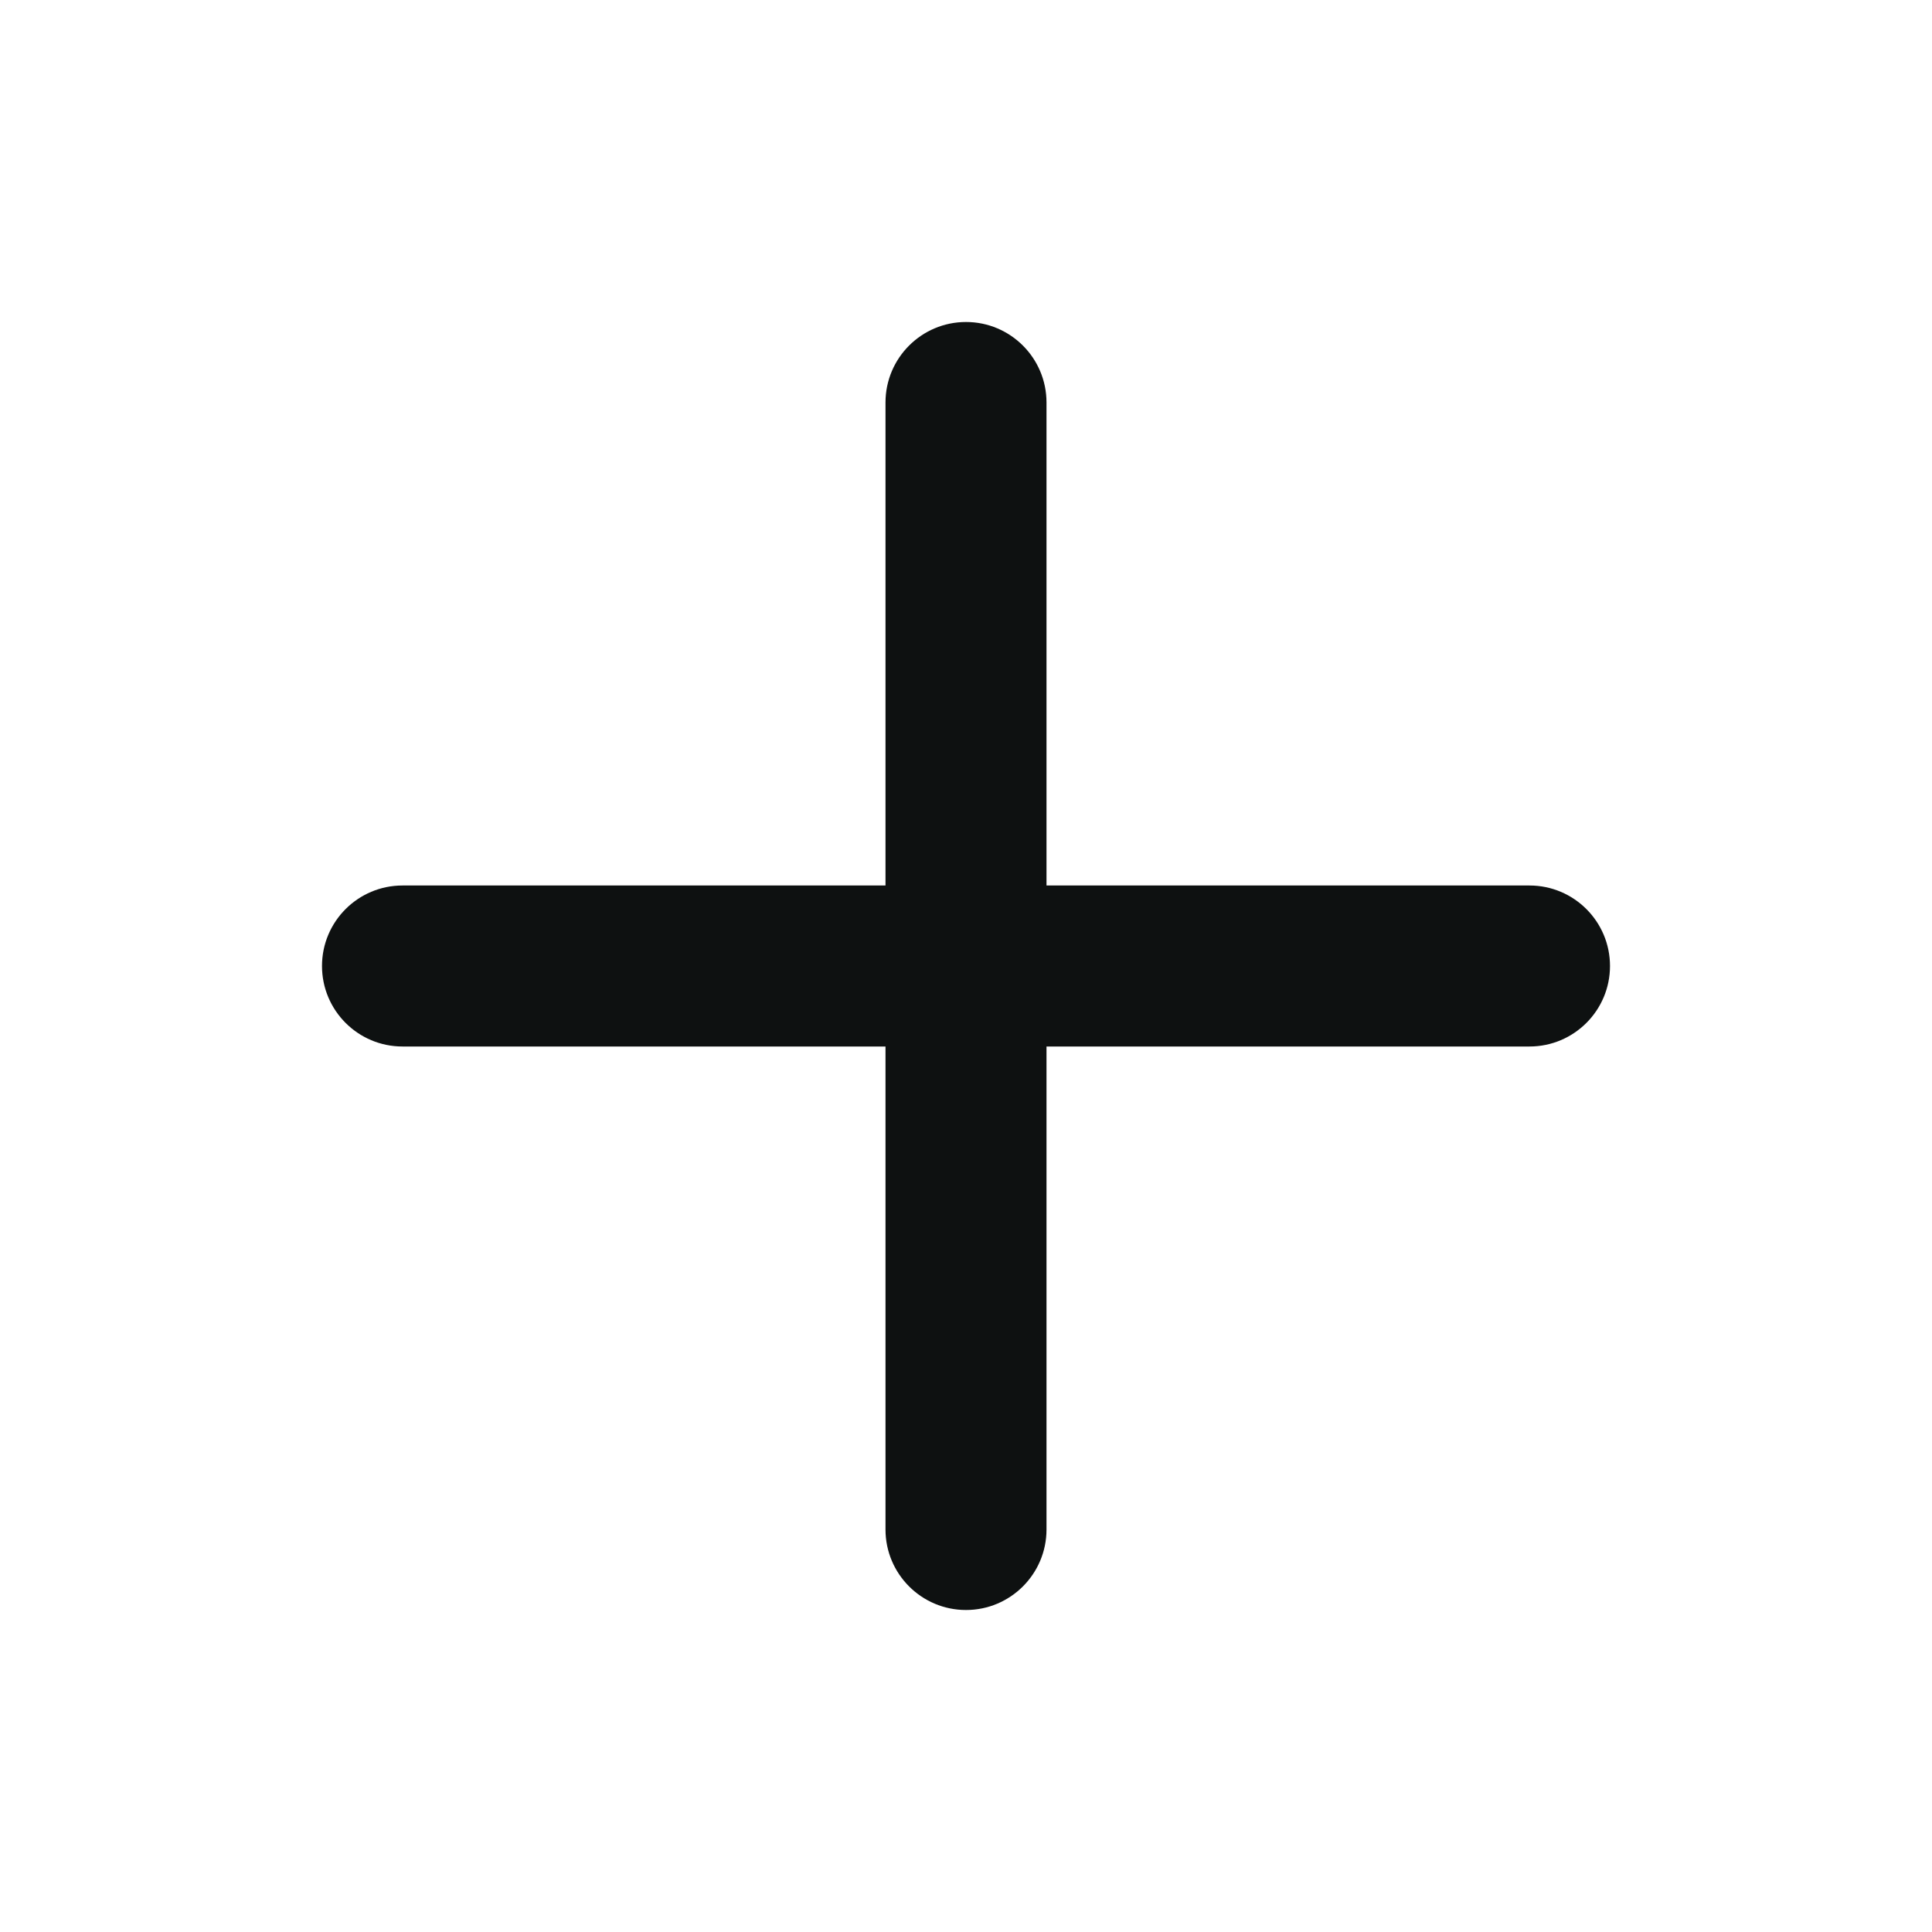
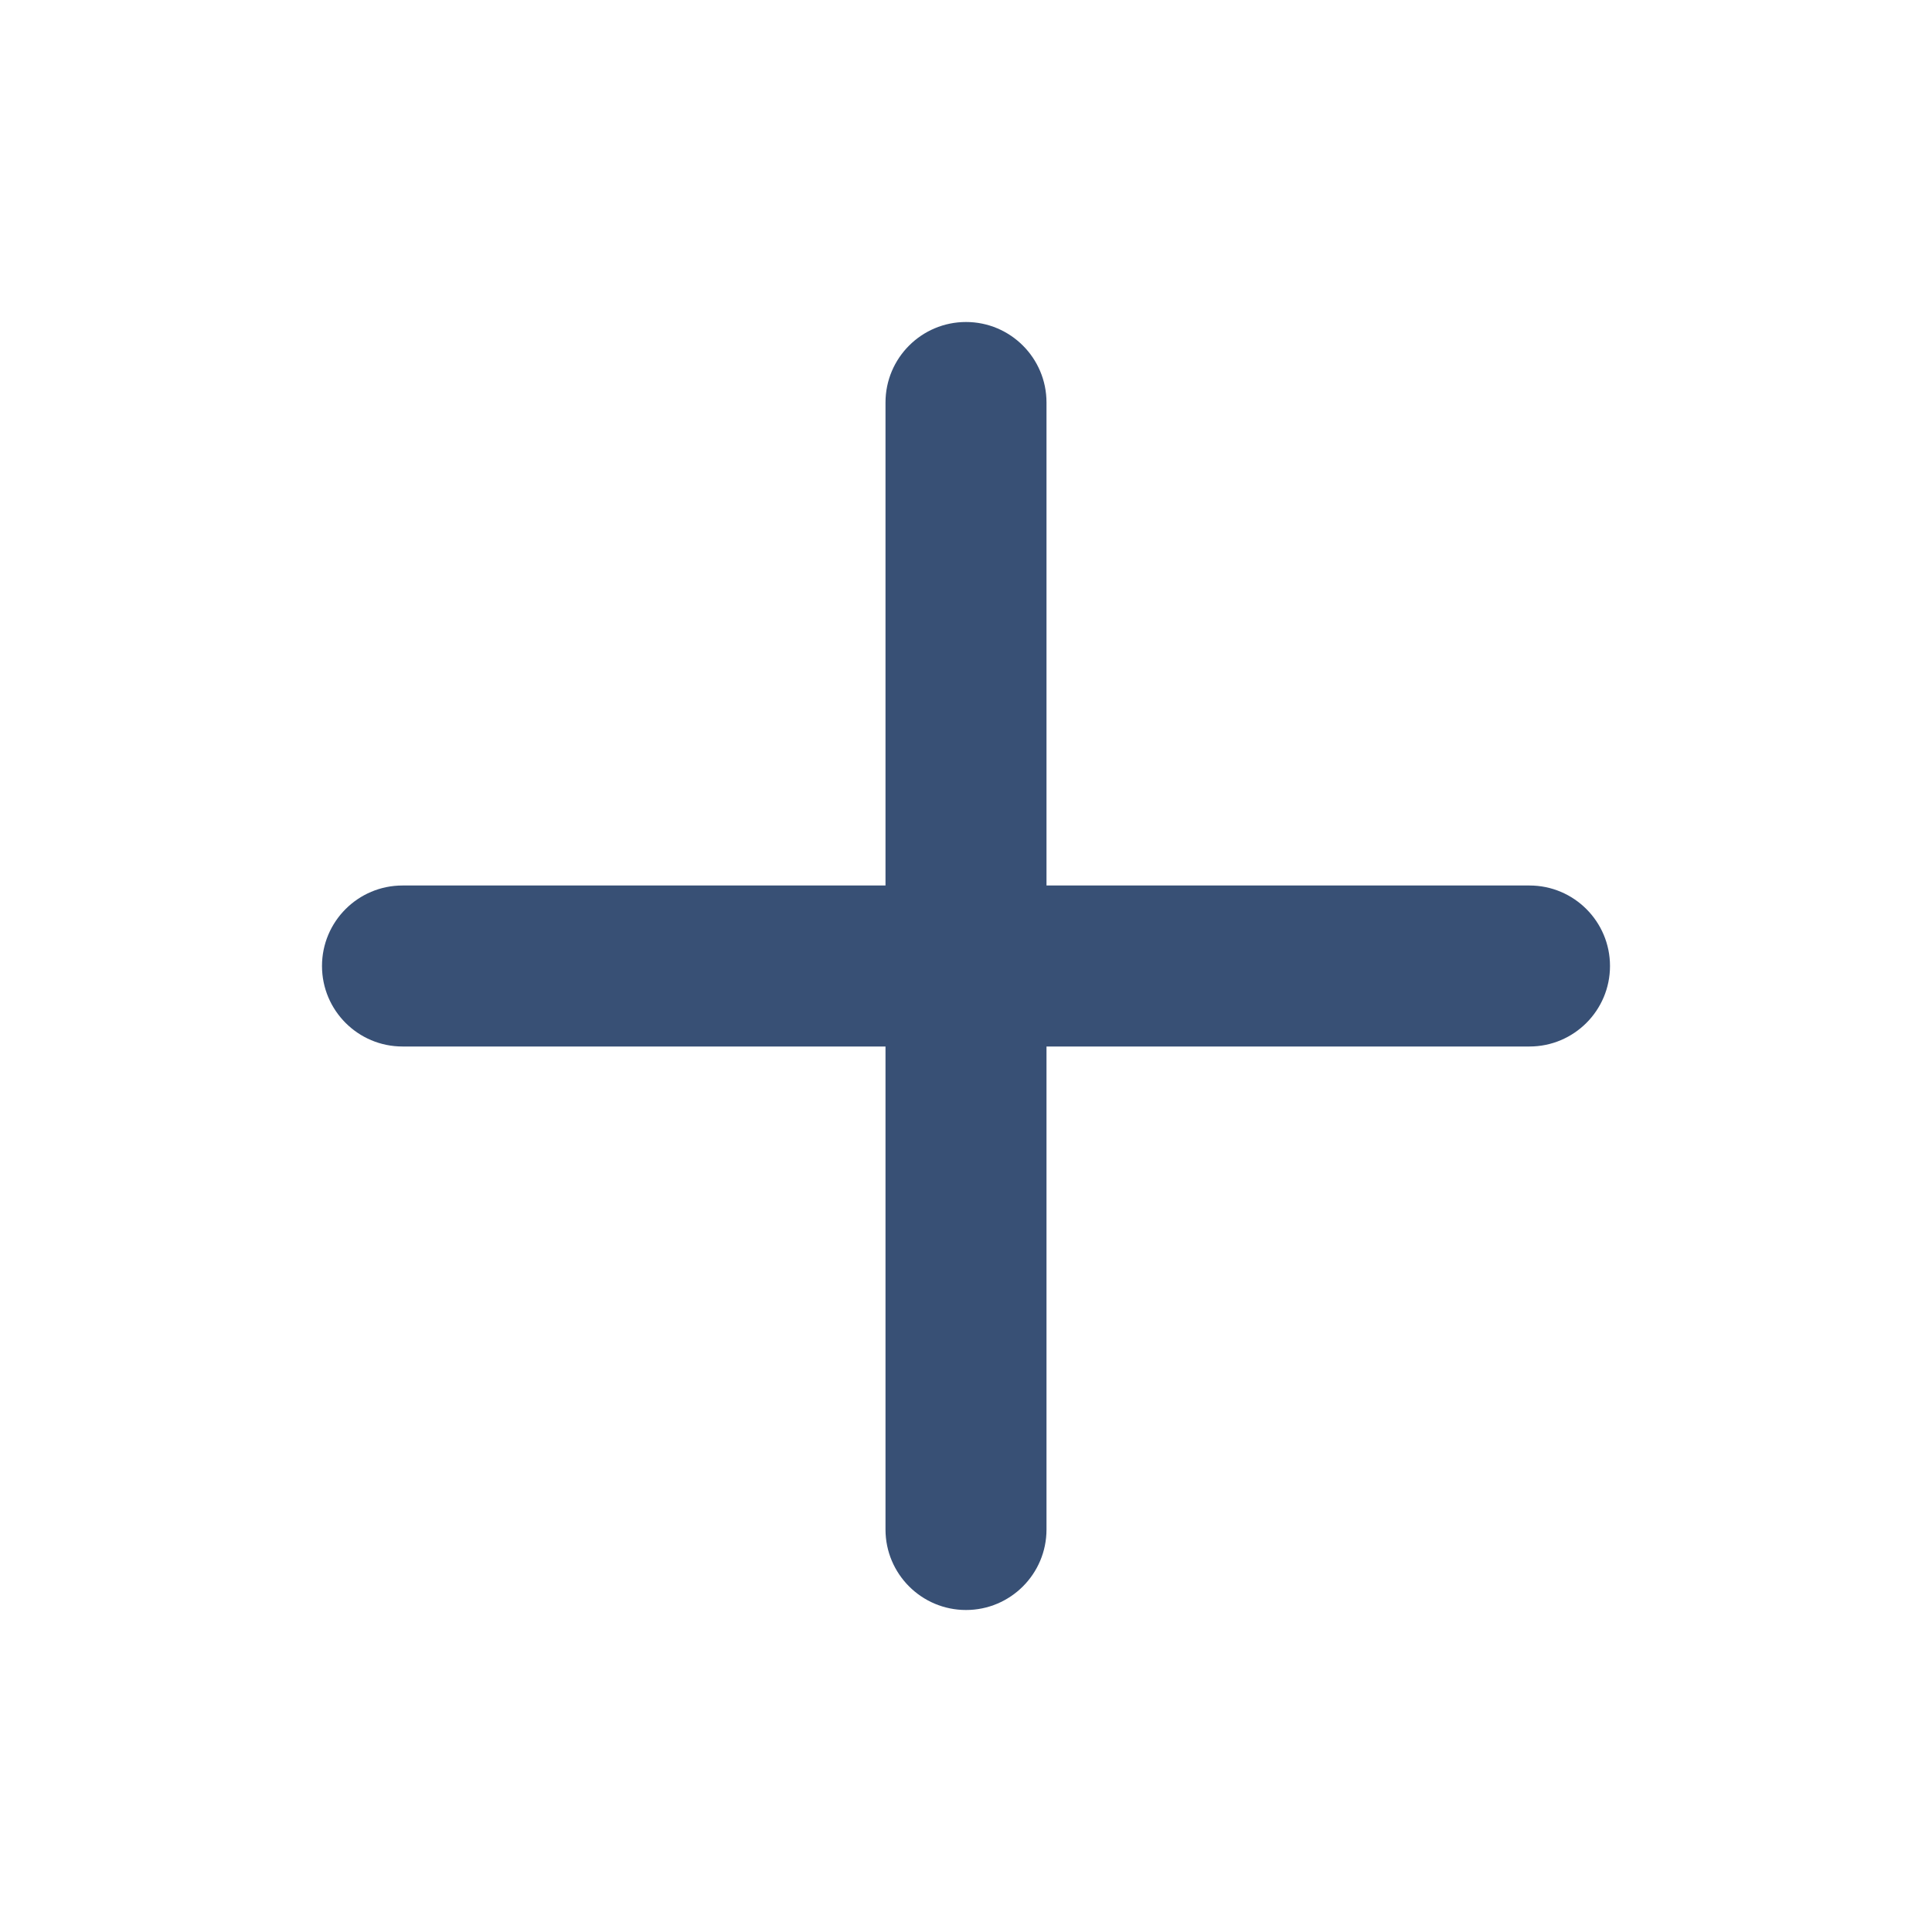
<svg xmlns="http://www.w3.org/2000/svg" width="24" height="24" viewBox="0 0 24 24" fill="none">
-   <path fill-rule="evenodd" clip-rule="evenodd" d="M12 4C12.552 4 13 4.448 13 5V11H19C19.552 11 20 11.448 20 12C20 12.552 19.552 13 19 13H13V19C13 19.552 12.552 20 12 20C11.448 20 11 19.552 11 19V13H5C4.448 13 4 12.552 4 12C4 11.448 4.448 11 5 11H11V5C11 4.448 11.448 4 12 4Z" fill="#0E1111" />
+   <path fill-rule="evenodd" clip-rule="evenodd" d="M12 4C12.552 4 13 4.448 13 5V11H19C19.552 11 20 11.448 20 12C20 12.552 19.552 13 19 13H13V19C13 19.552 12.552 20 12 20C11.448 20 11 19.552 11 19V13H5C4.448 13 4 12.552 4 12C4 11.448 4.448 11 5 11H11V5C11 4.448 11.448 4 12 4Z" fill="#385075" />
</svg>
